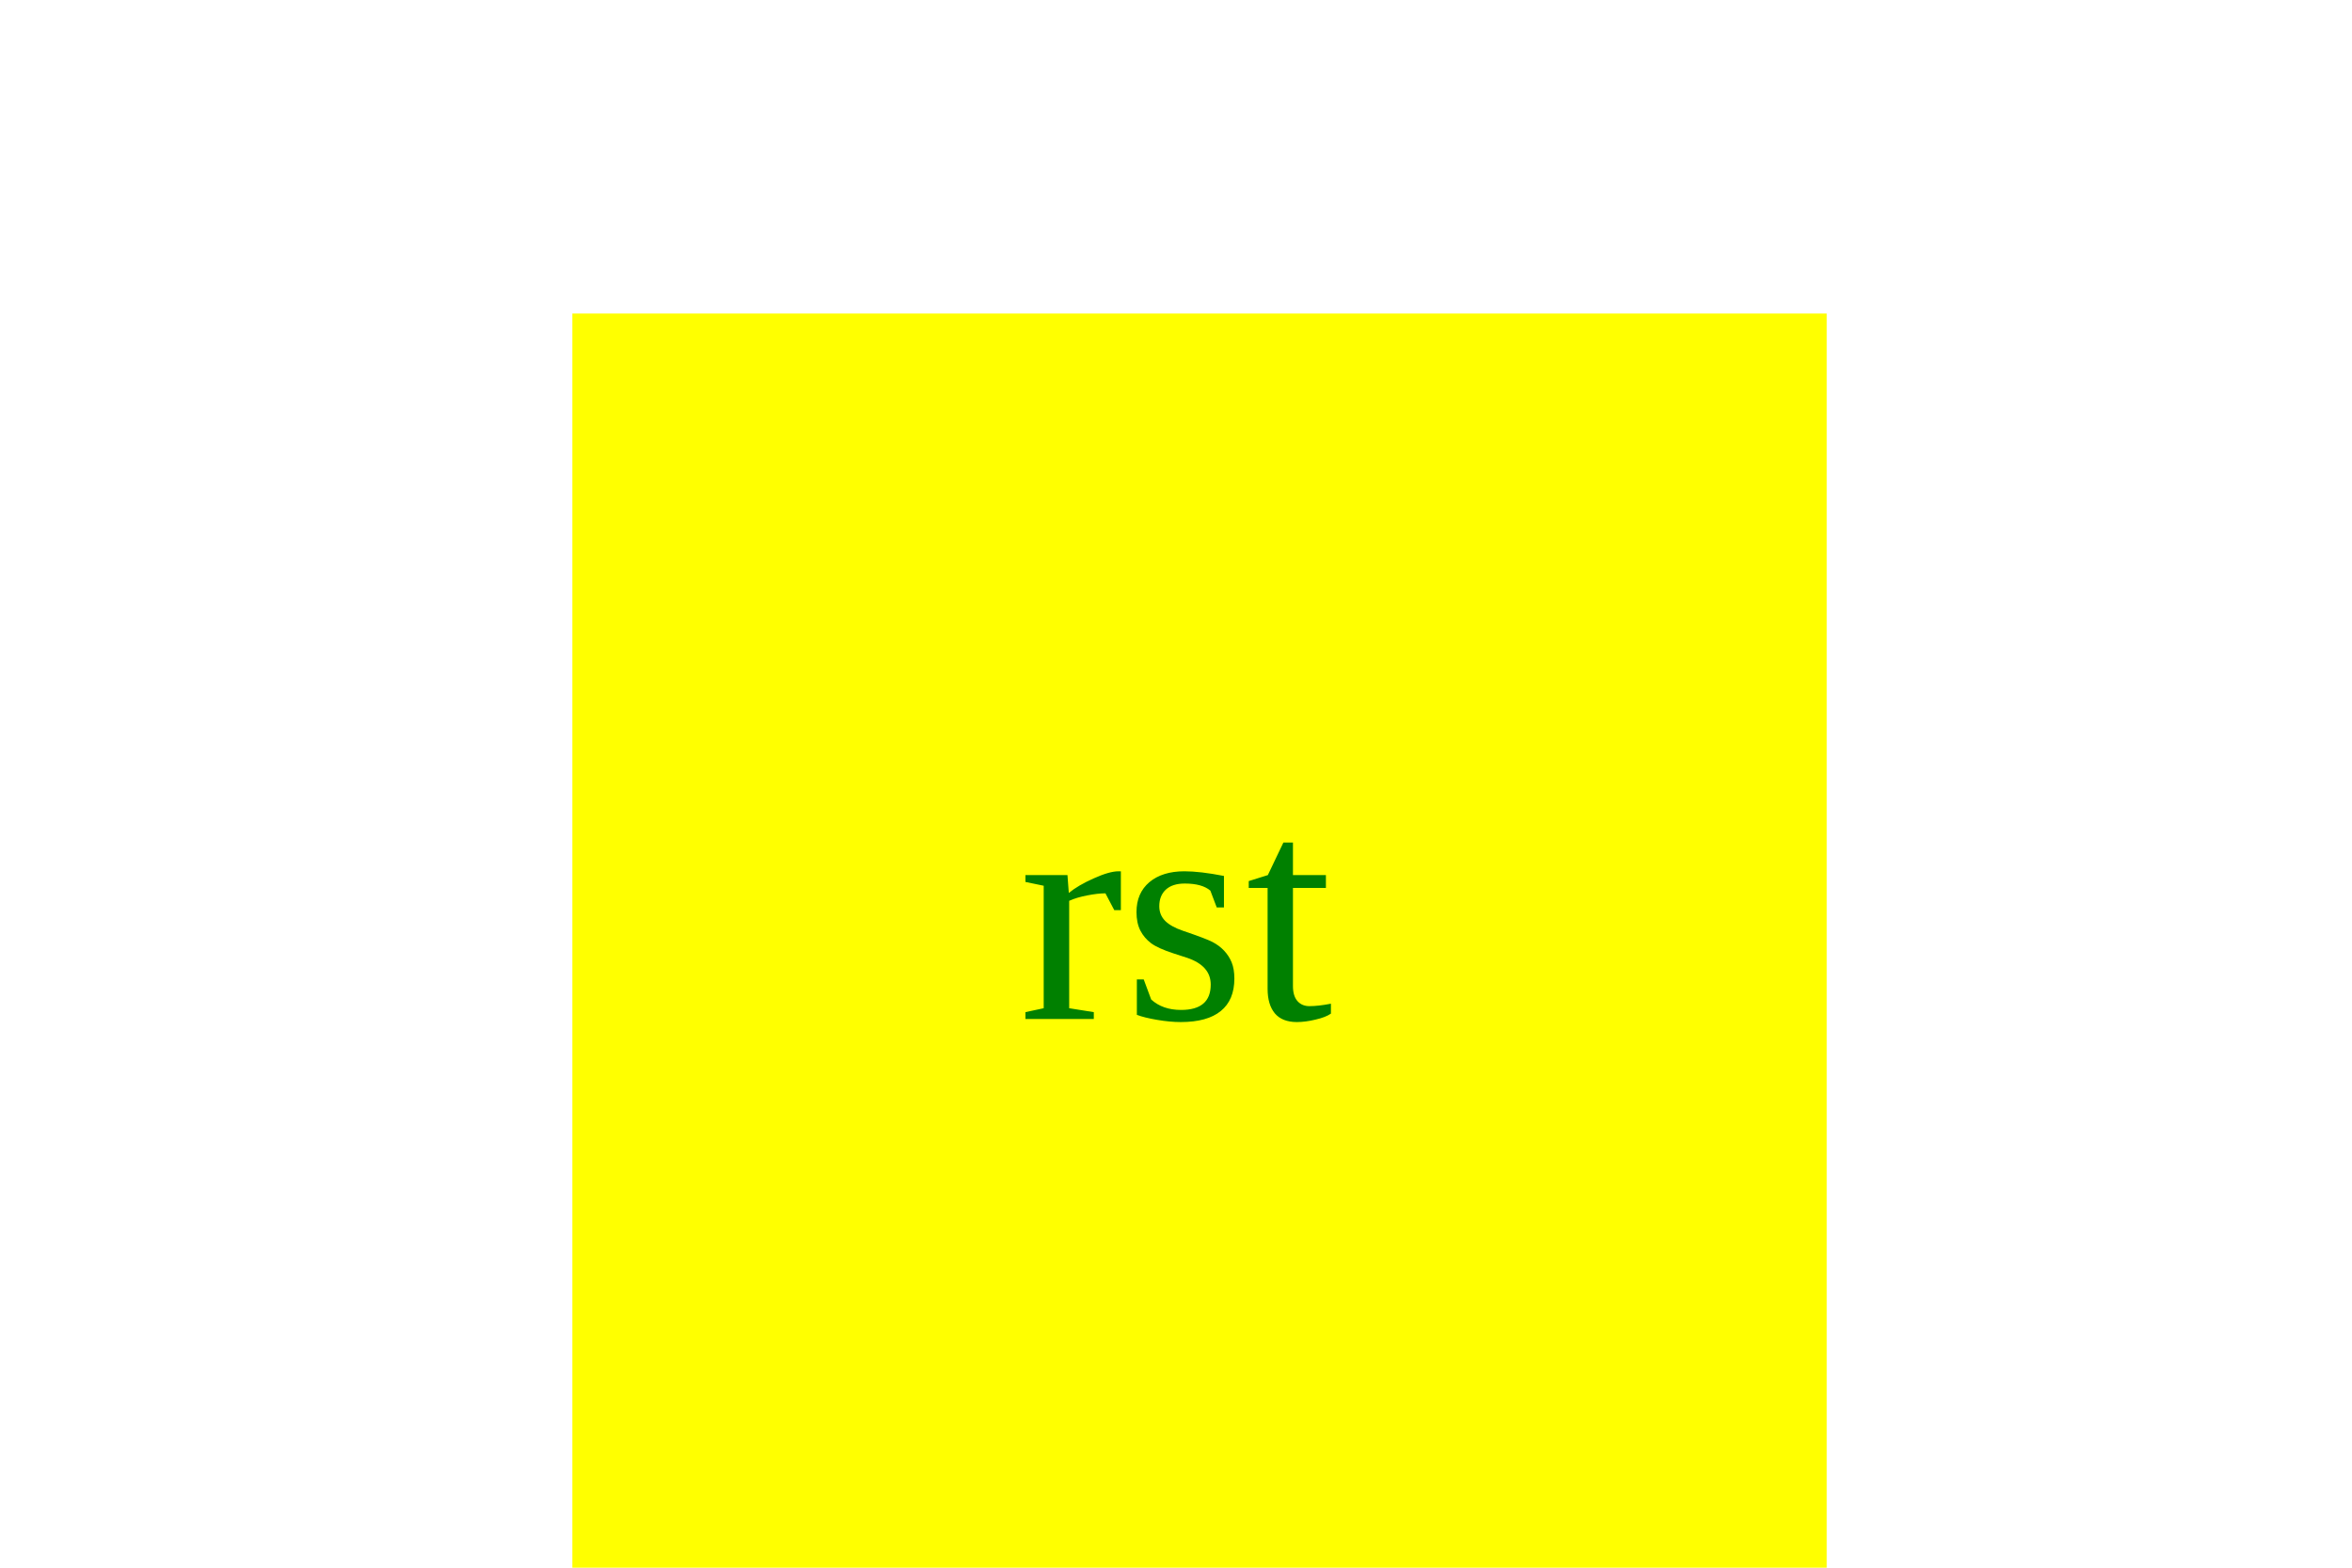
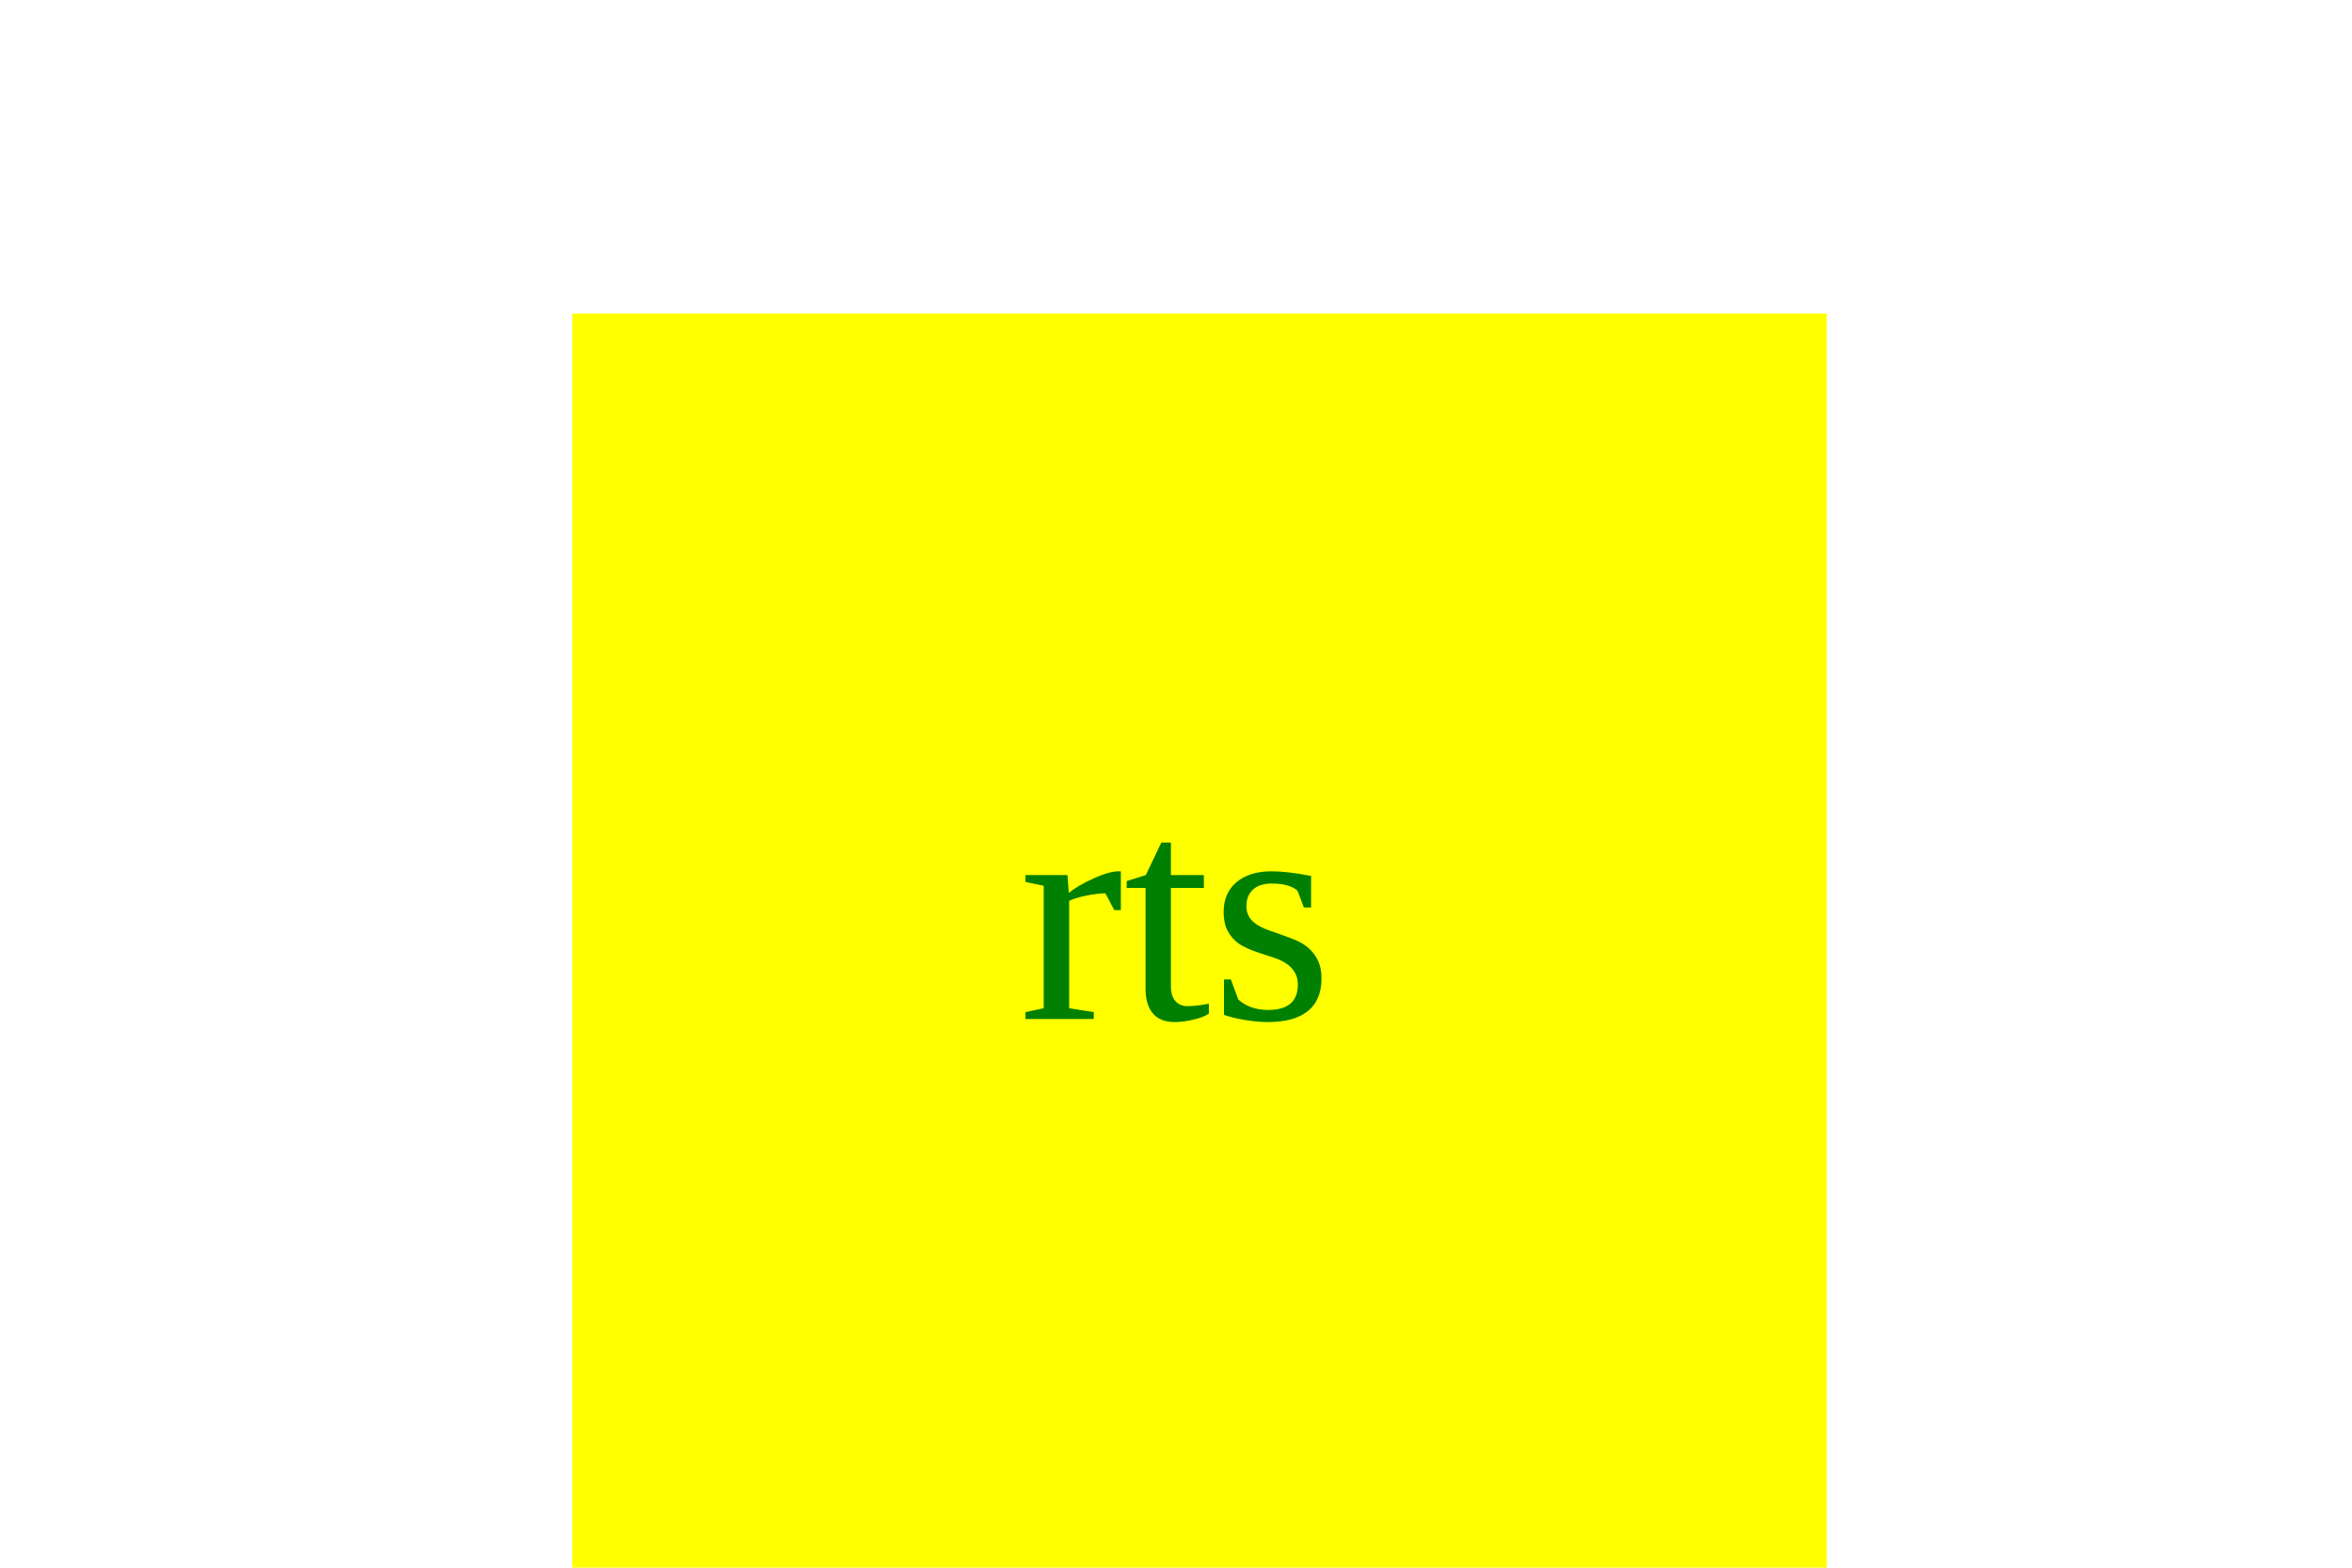
<svg xmlns="http://www.w3.org/2000/svg" version="1.1" width="300" height="200">
  <g>Square<rect x="73" y="40" width="160" height="160" fill="yellow" />
-     <text x="150" y="130" text-anchor="middle" font-size="40" fill="green">rst</text>
+     <text x="150" y="130" text-anchor="middle" font-size="40" fill="green">rts</text>
  </g>
</svg>
